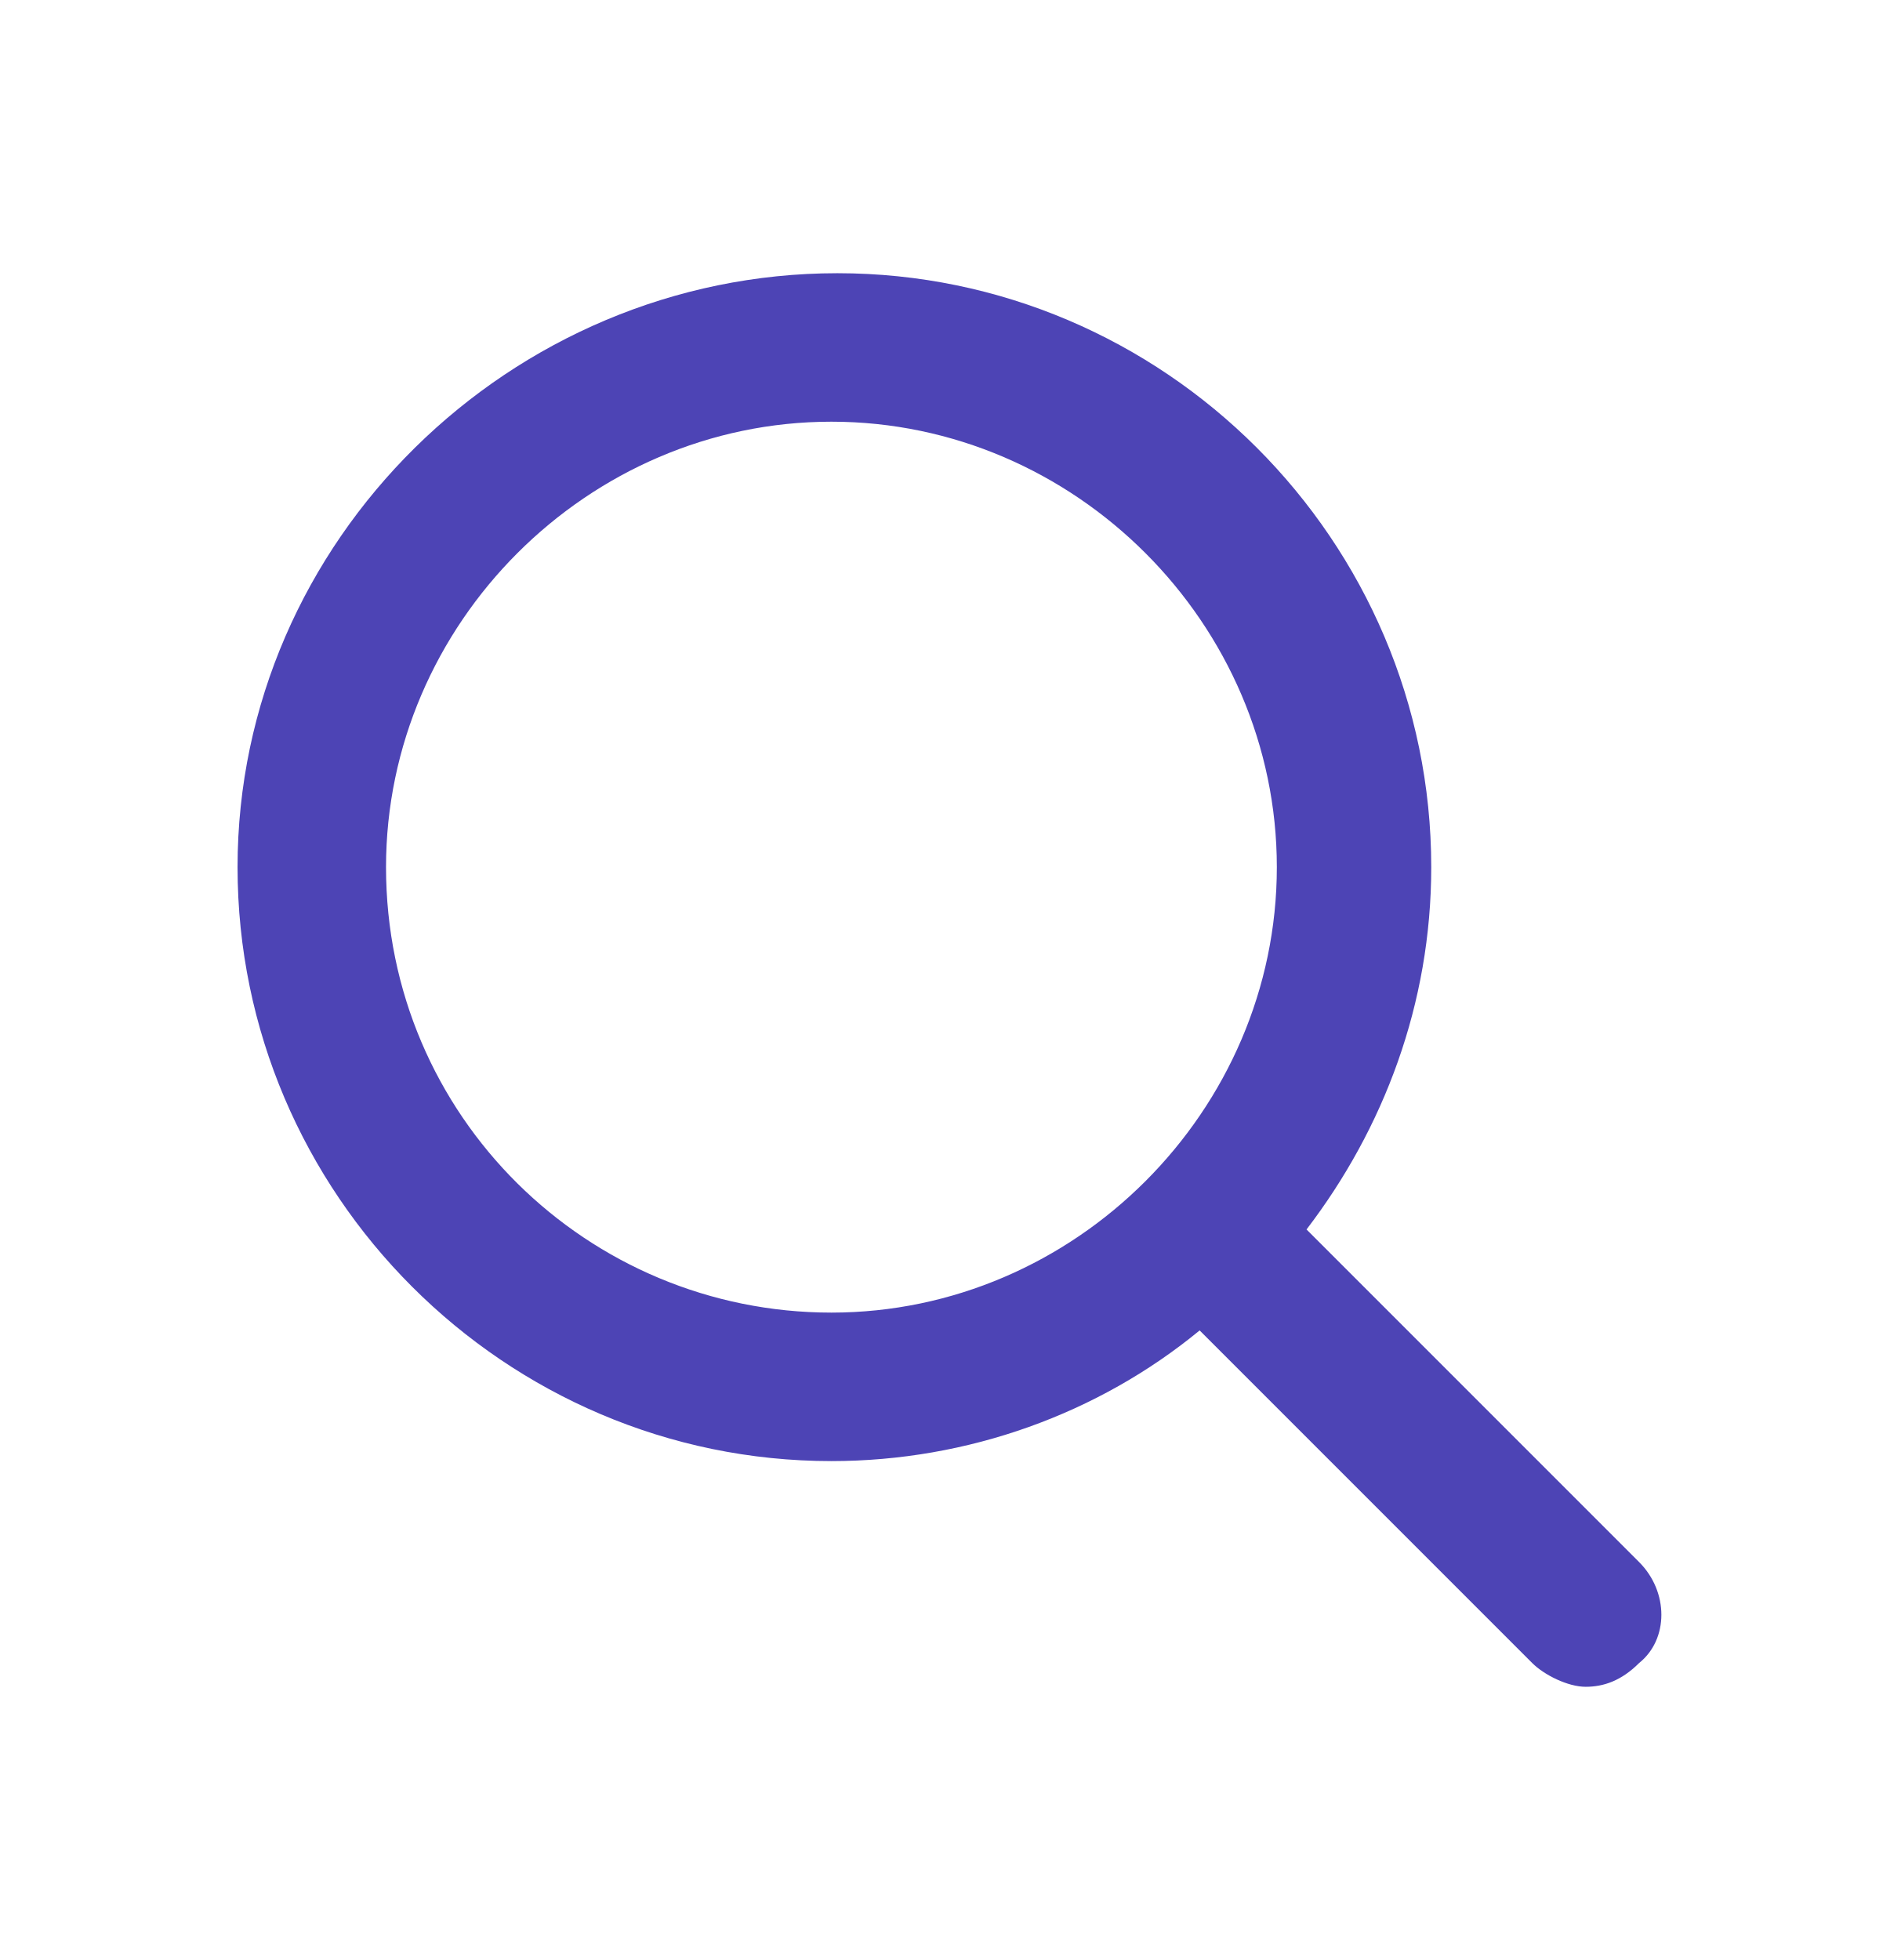
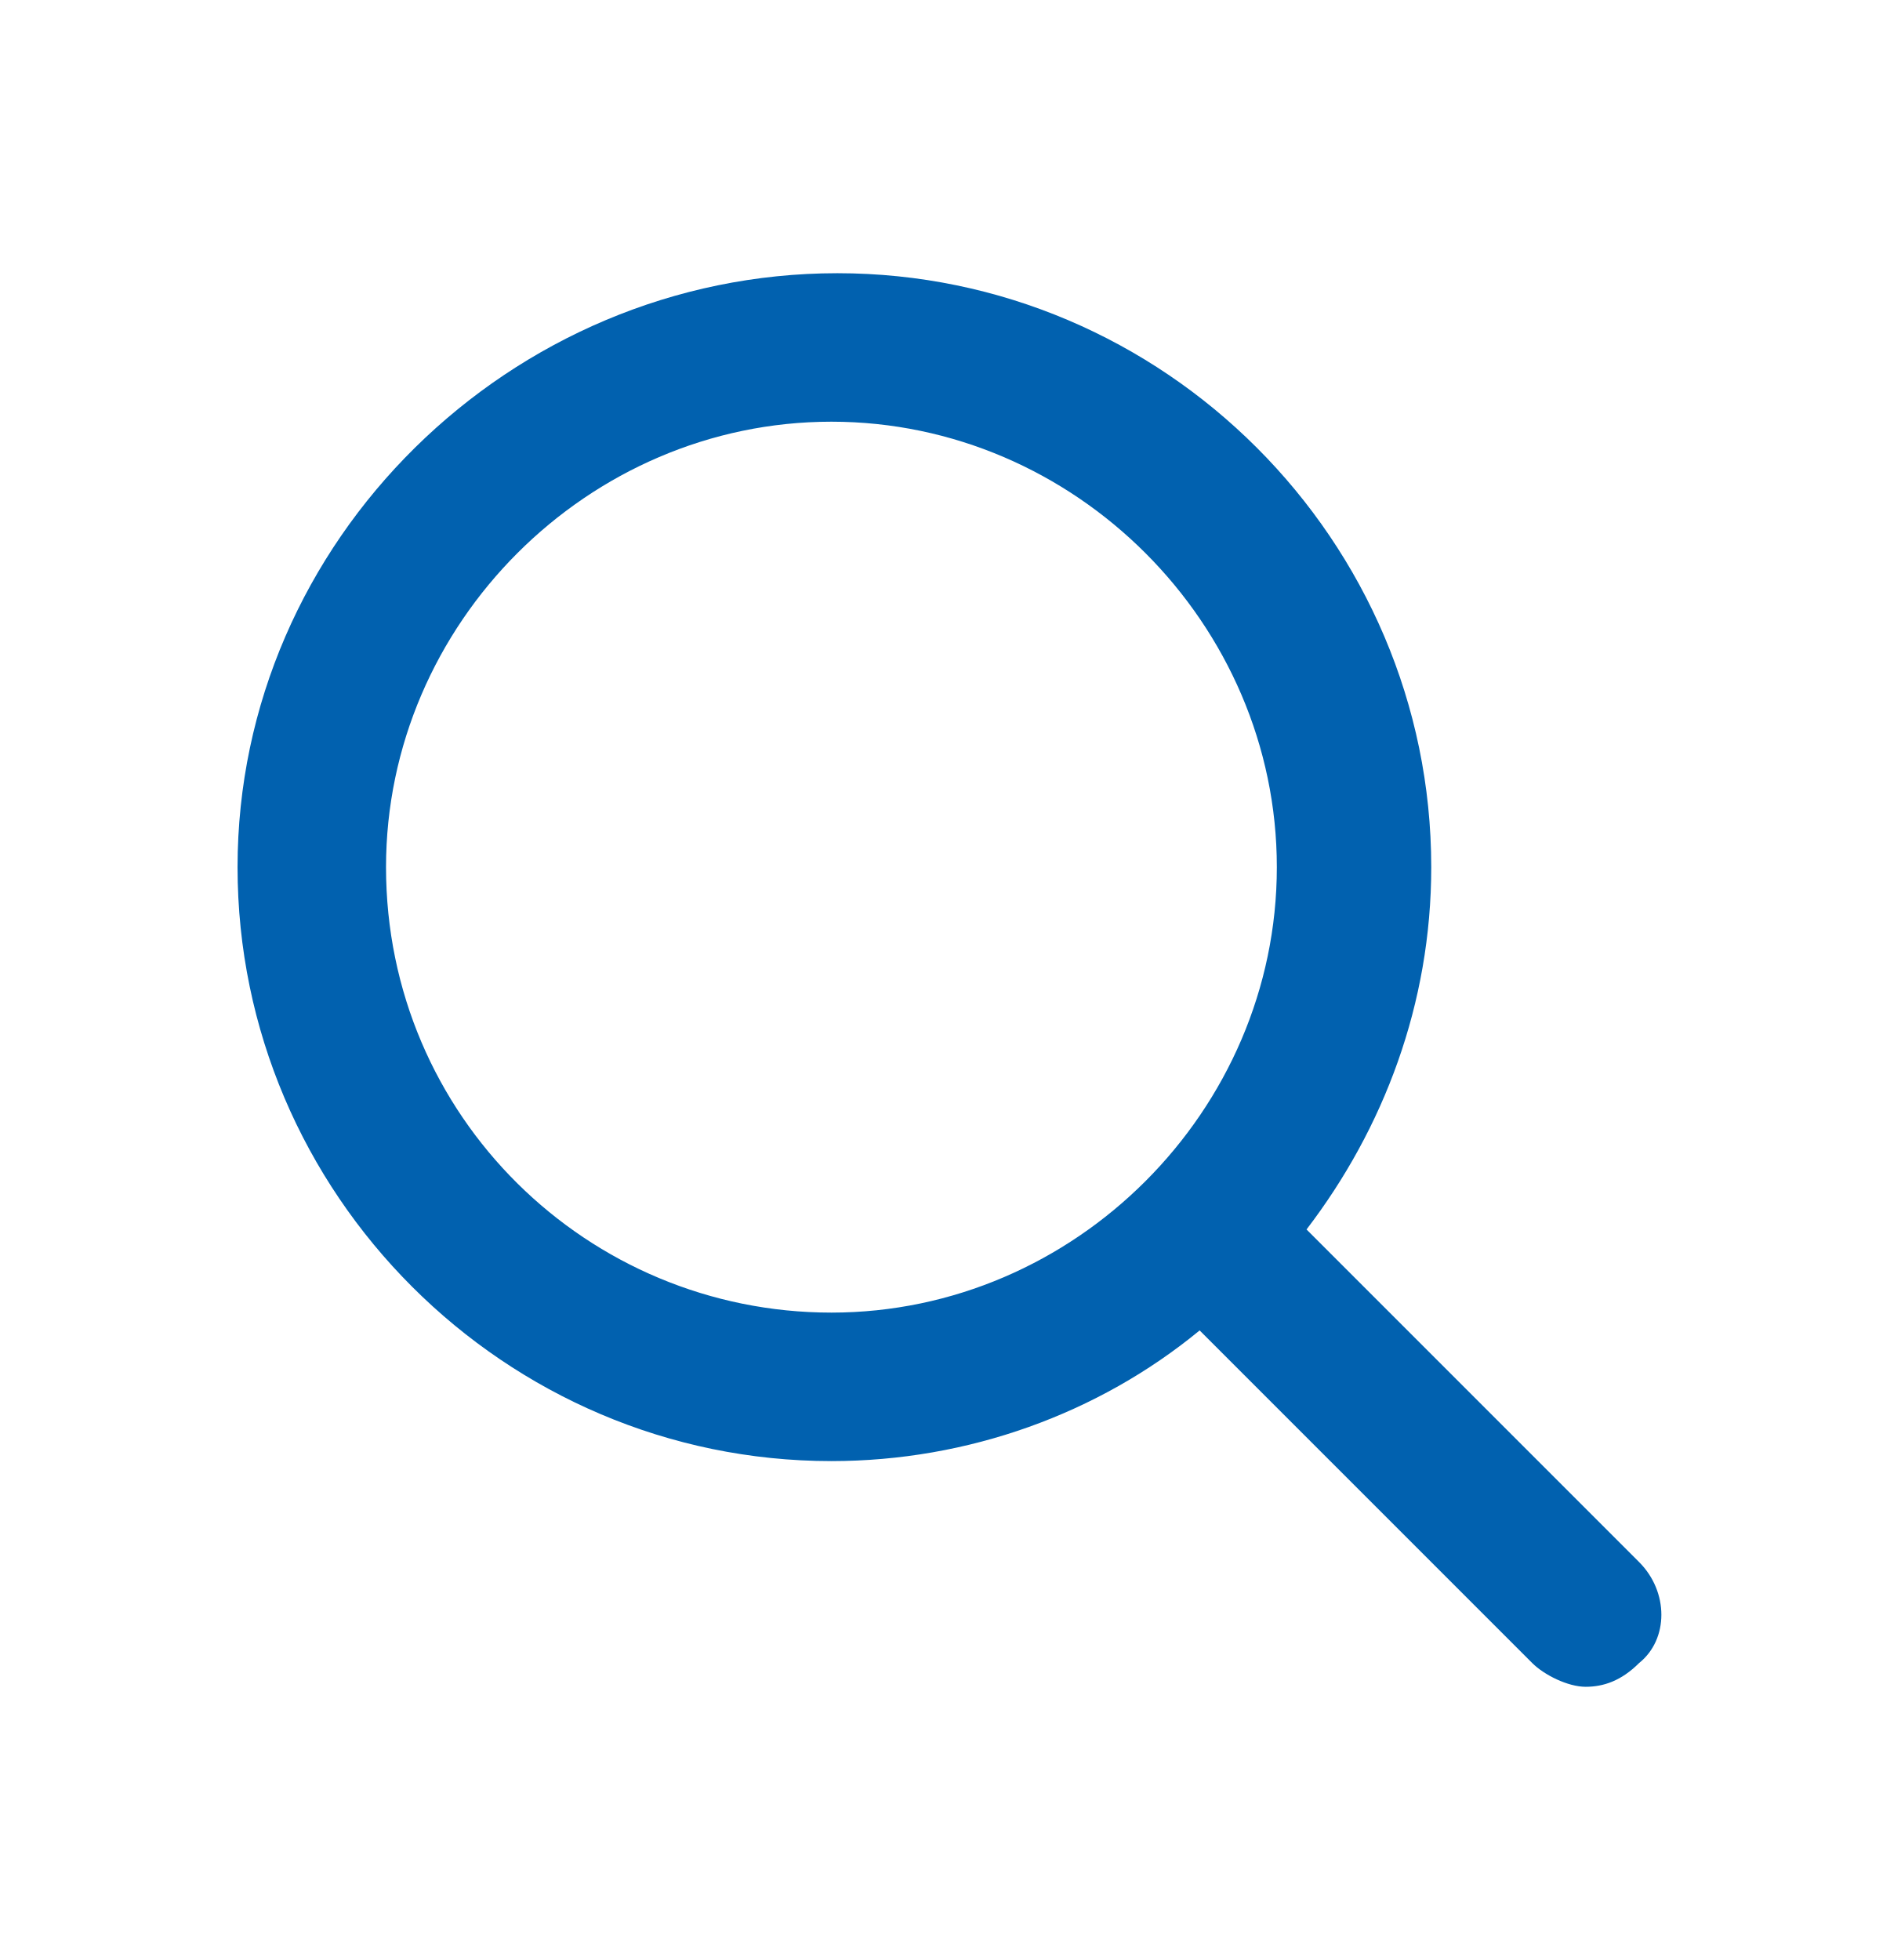
<svg xmlns="http://www.w3.org/2000/svg" width="32" height="33" viewBox="0 0 32 33" fill="none">
-   <path d="M27.6 26.3L22 20.7C23.3 19 24.1 16.9 24.1 14.6C24.1 9.1 19.6 4.6 14.1 4.6C8.6 4.6 4 9.1 4 14.6C4 20.1 8.5 24.6 14 24.6C16.3 24.6 18.5 23.8 20.2 22.4L25.8 28C26 28.2 26.4 28.4 26.7 28.4C27 28.4 27.3 28.3 27.6 28C28.1 27.6 28.1 26.8 27.6 26.3ZM6.5 14.6C6.5 10.5 9.9 7.1 14 7.1C18.1 7.1 21.5 10.5 21.5 14.6C21.5 18.7 18.1 22.1 14 22.1C9.9 22.1 6.5 18.8 6.5 14.6Z" fill="#4D44B5" />
+   <path d="M27.6 26.3L22 20.7C23.3 19 24.1 16.9 24.1 14.6C24.1 9.1 19.6 4.6 14.1 4.6C8.6 4.6 4 9.1 4 14.6C4 20.1 8.5 24.6 14 24.6C16.3 24.6 18.5 23.8 20.2 22.4L25.8 28C26 28.2 26.4 28.4 26.7 28.4C27 28.4 27.3 28.3 27.6 28C28.1 27.6 28.1 26.8 27.6 26.3ZM6.5 14.6C6.5 10.5 9.9 7.1 14 7.1C18.1 7.1 21.5 10.5 21.5 14.6C21.5 18.7 18.1 22.1 14 22.1C9.9 22.1 6.5 18.8 6.5 14.6Z" fill="#0161AF" />
</svg>
